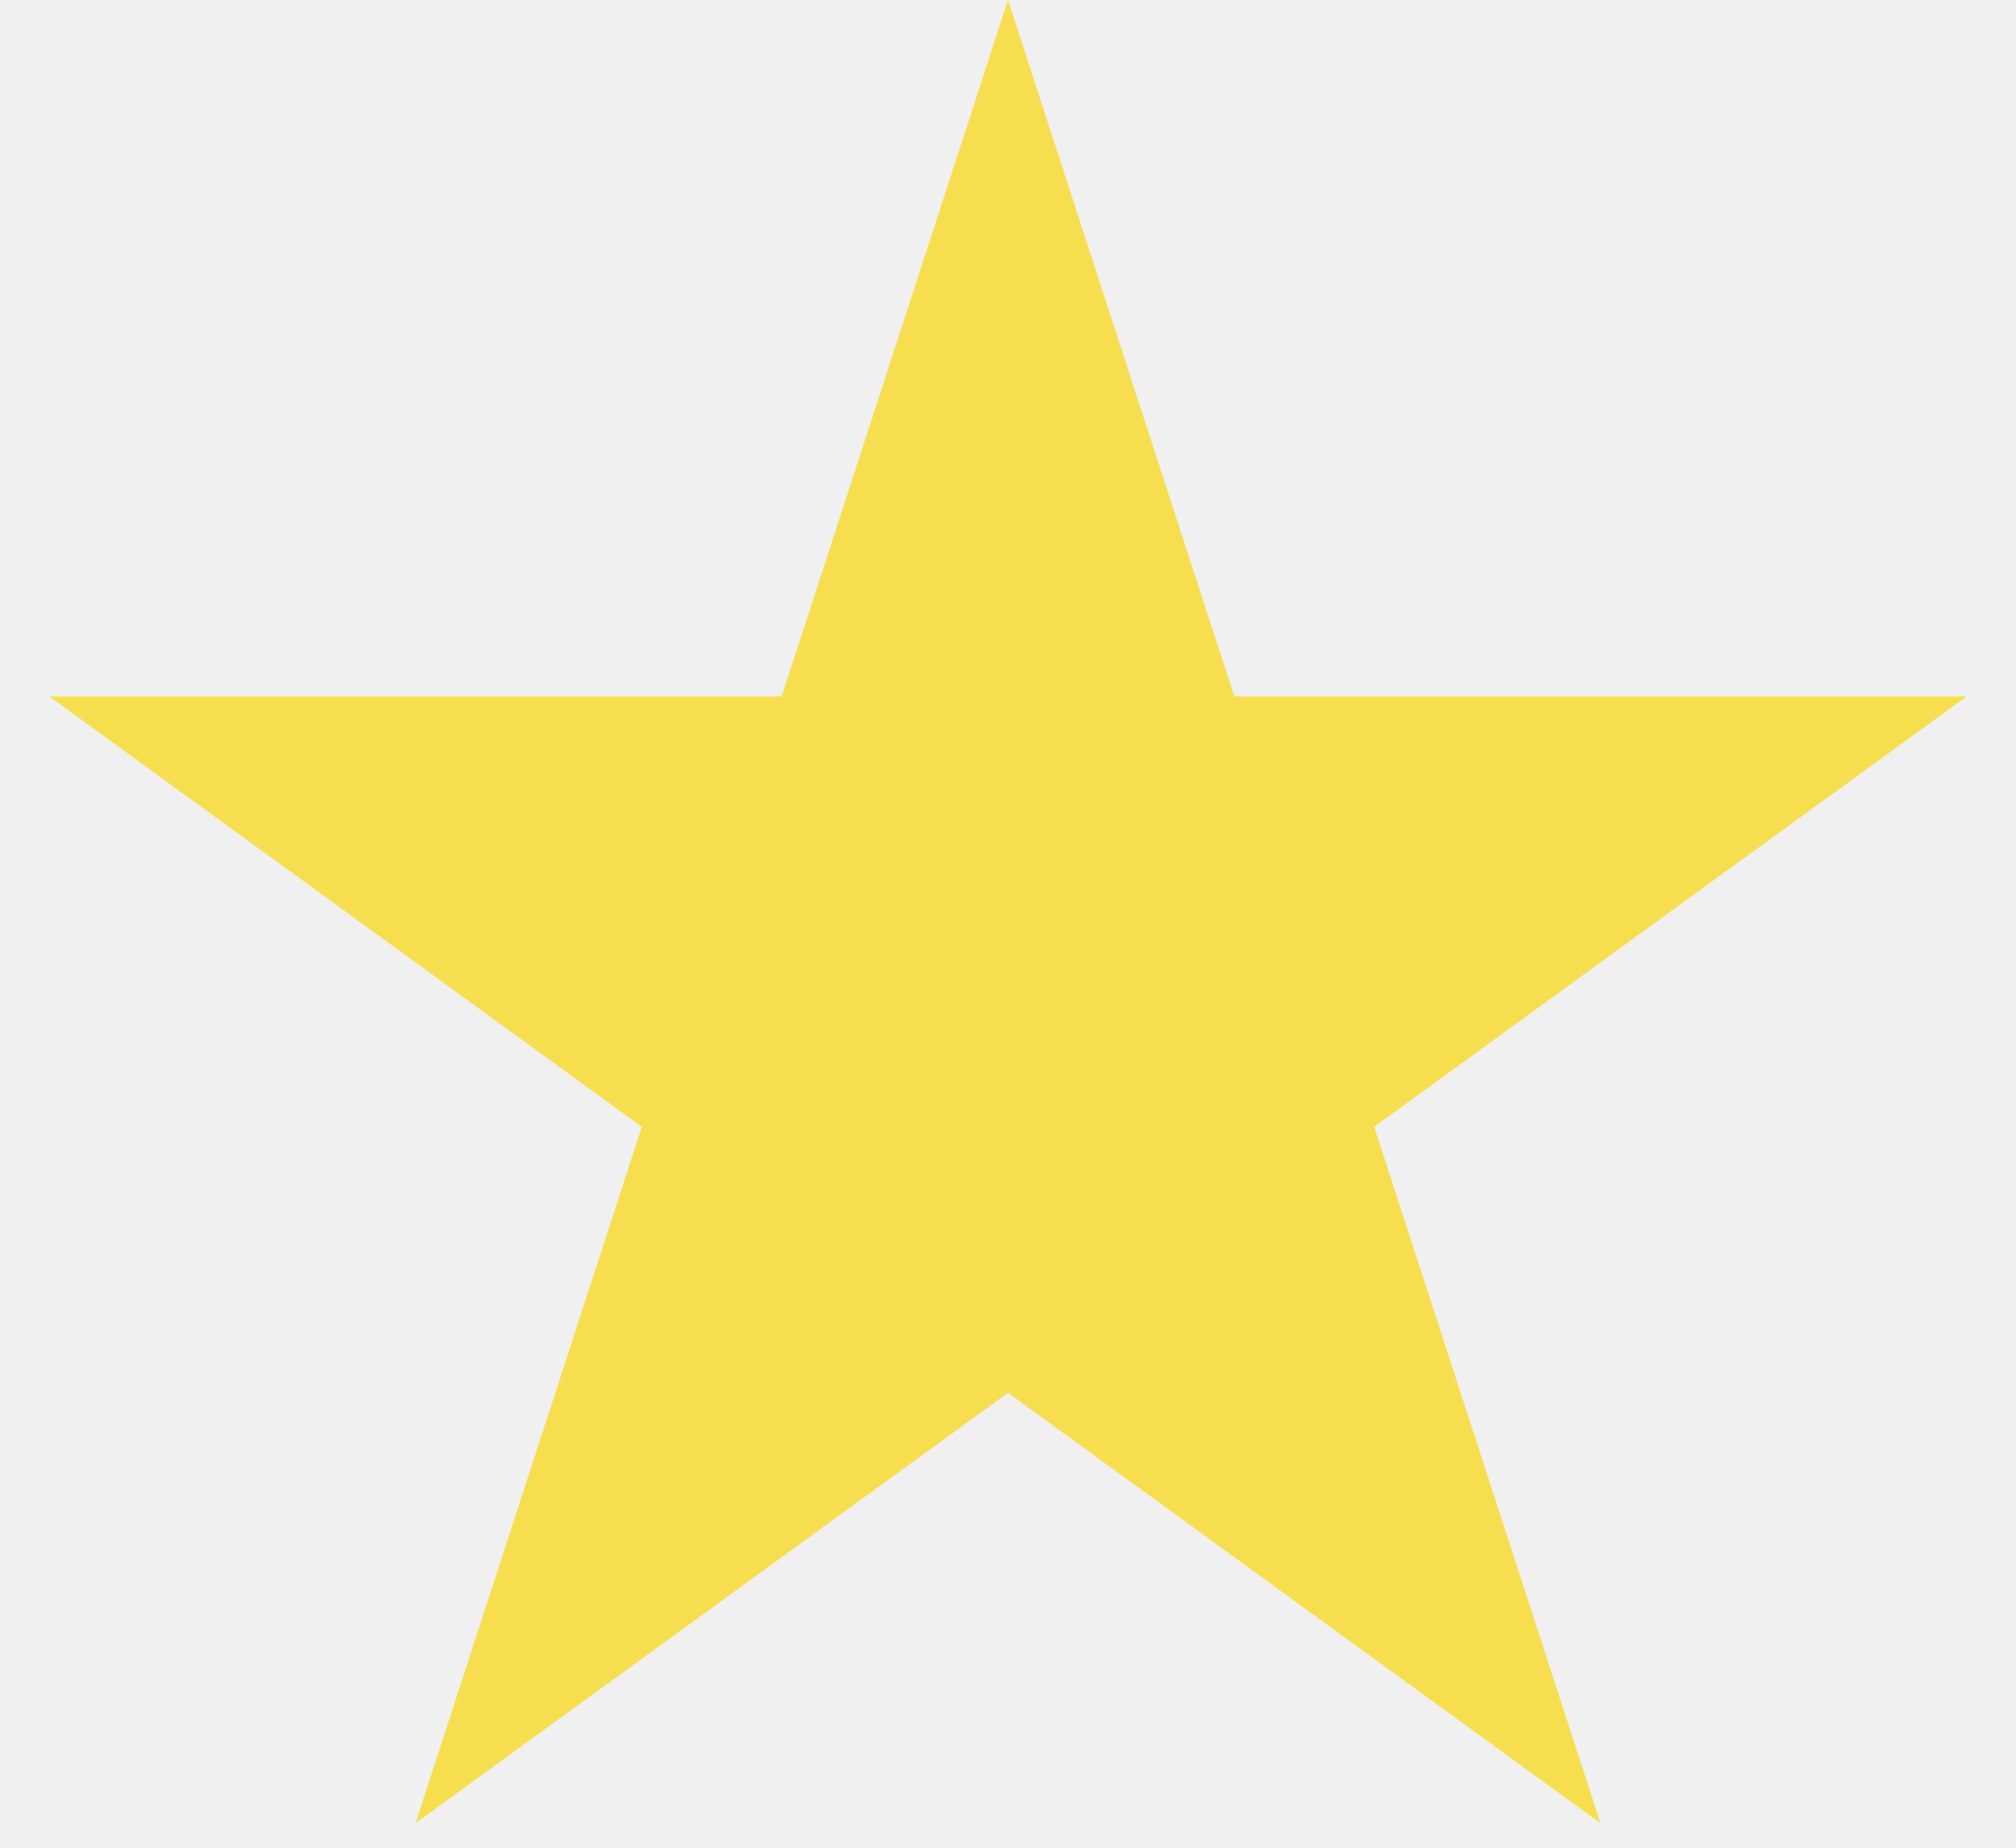
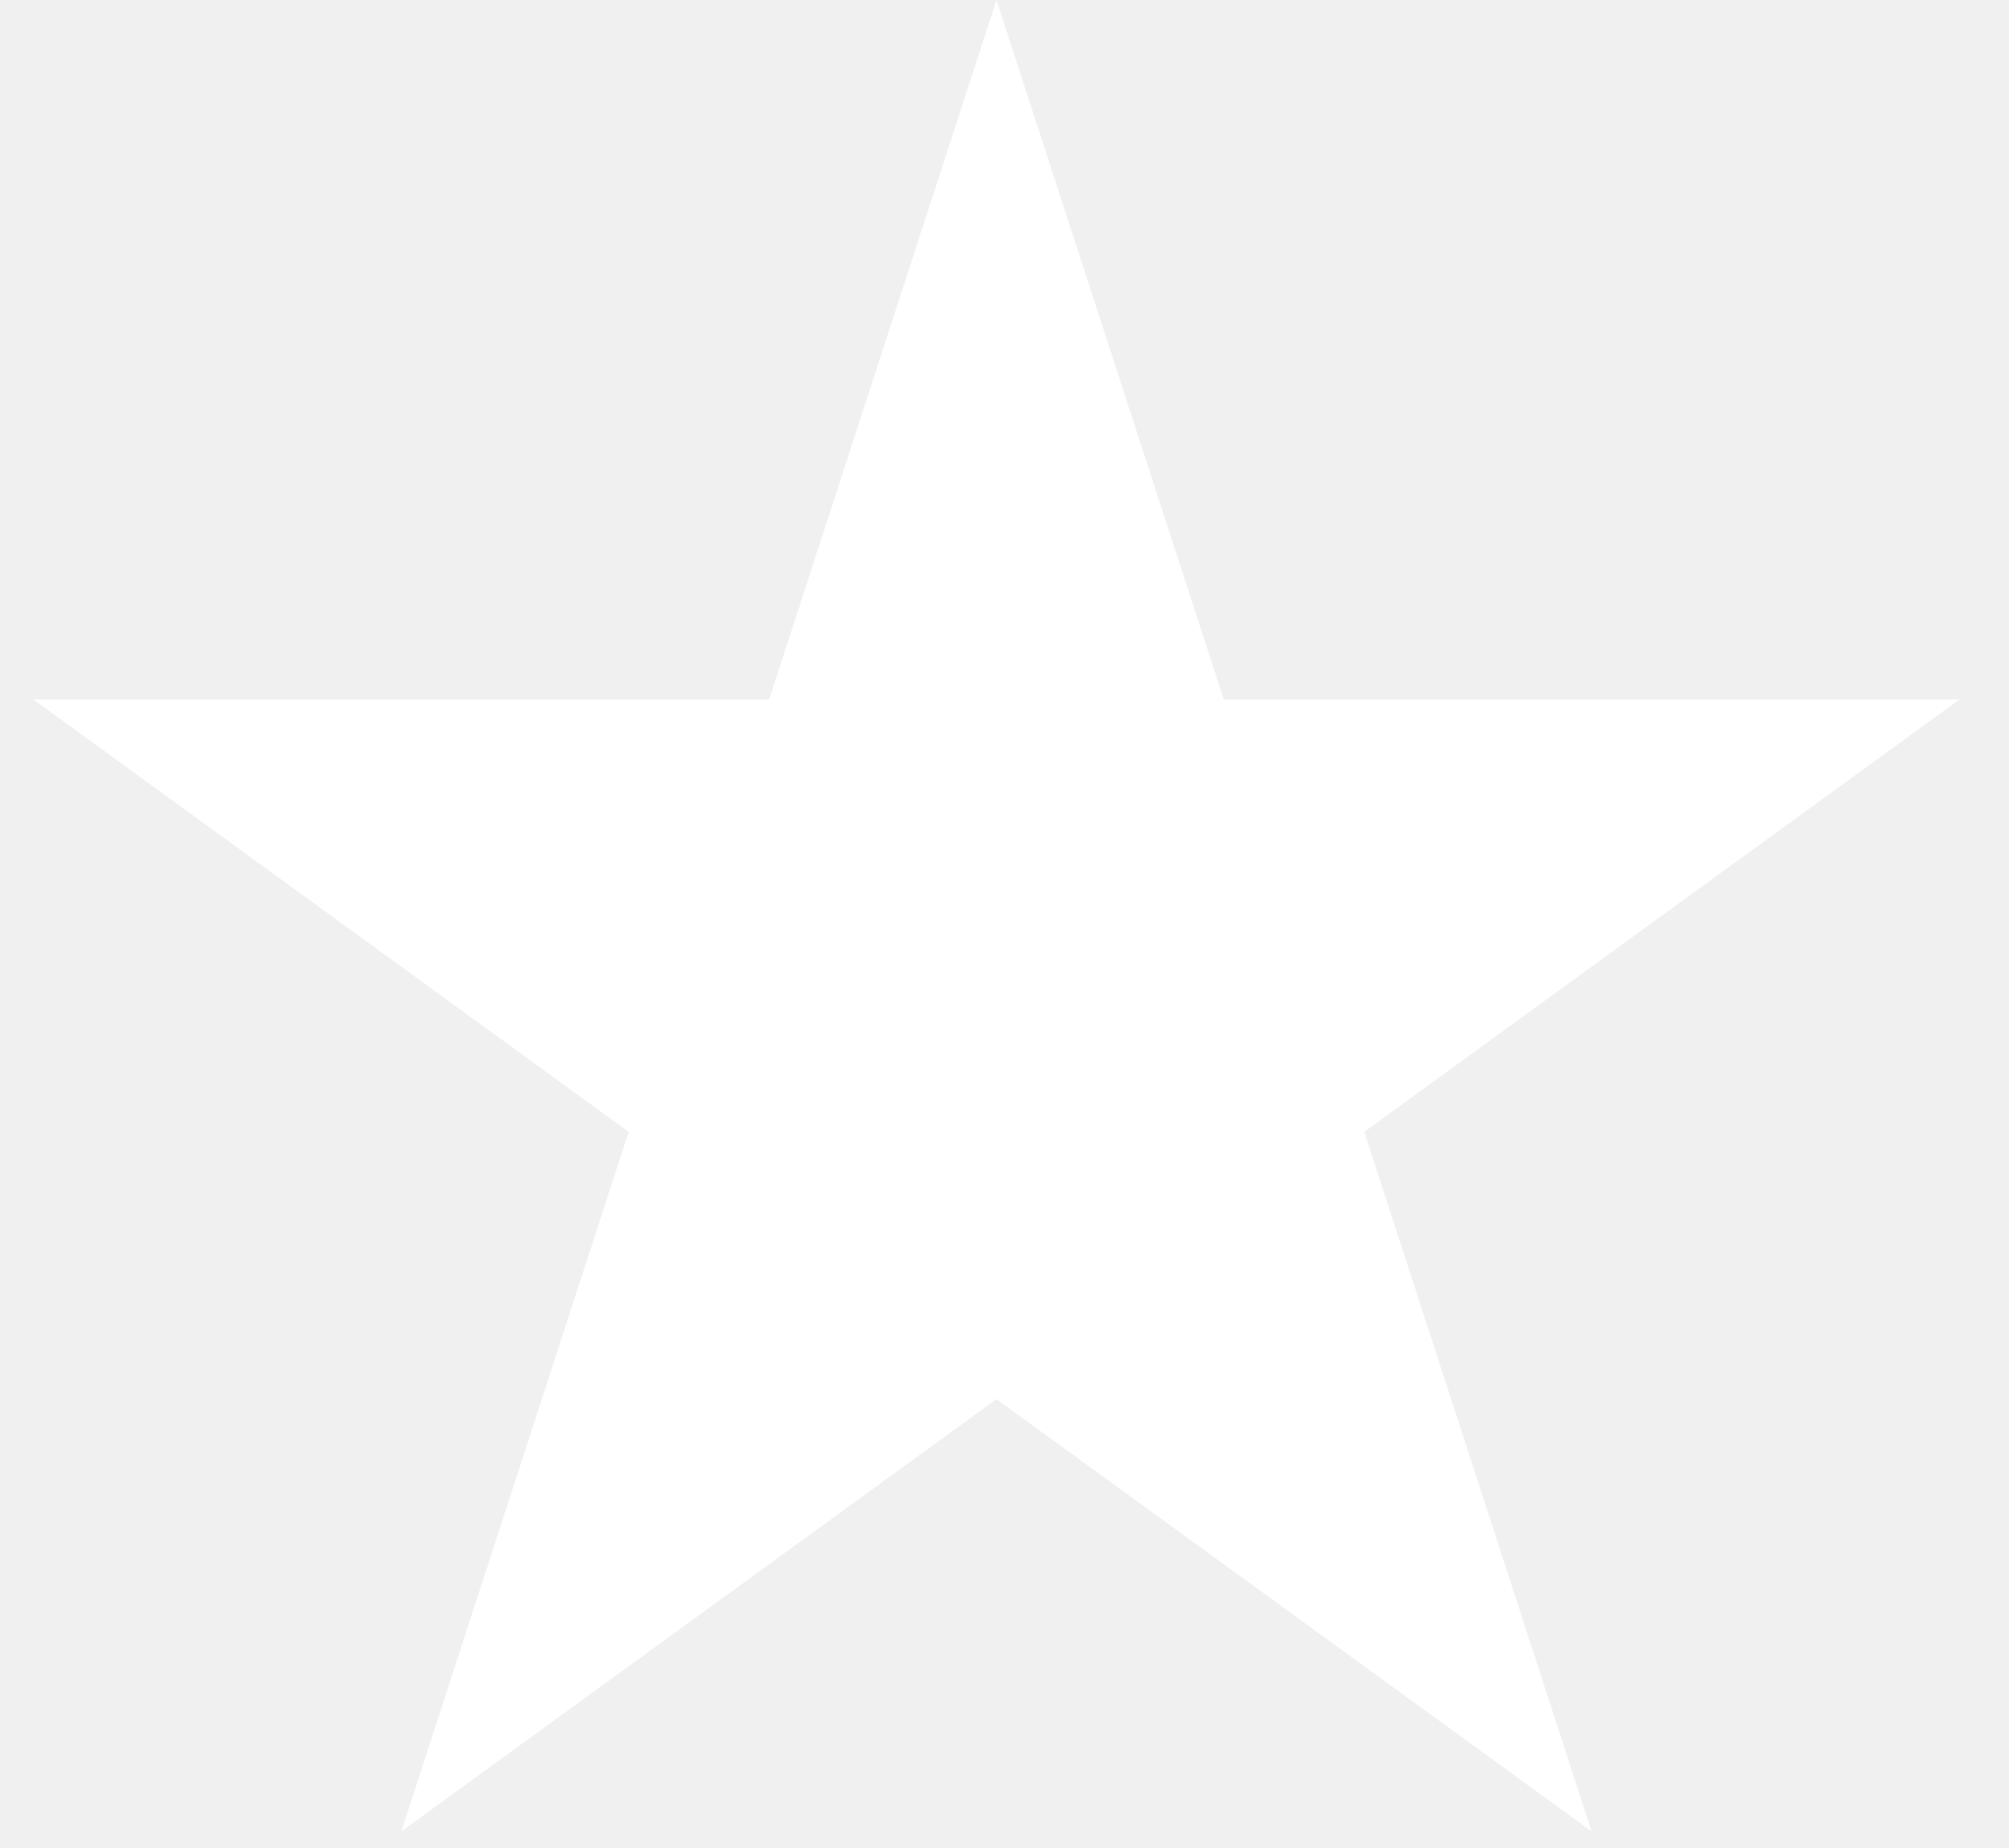
- <svg xmlns="http://www.w3.org/2000/svg" width="36" height="33" viewBox="0 0 36 33" fill="none">
-   <path d="M18 0L22.041 12.438H35.119L24.539 20.125L28.58 32.562L18 24.875L7.42 32.562L11.461 20.125L0.881 12.438H13.959L18 0Z" fill="#F7DE4F" />
+ <svg xmlns="http://www.w3.org/2000/svg" width="25" height="23" viewBox="0 0 25 23" fill="none">
+   <path d="M12.4 0L15.229 8.706H24.383L16.977 14.087L19.806 22.794L12.4 17.413L4.994 22.794L7.823 14.087L0.417 8.706H9.571L12.4 0Z" fill="white" />
</svg>
